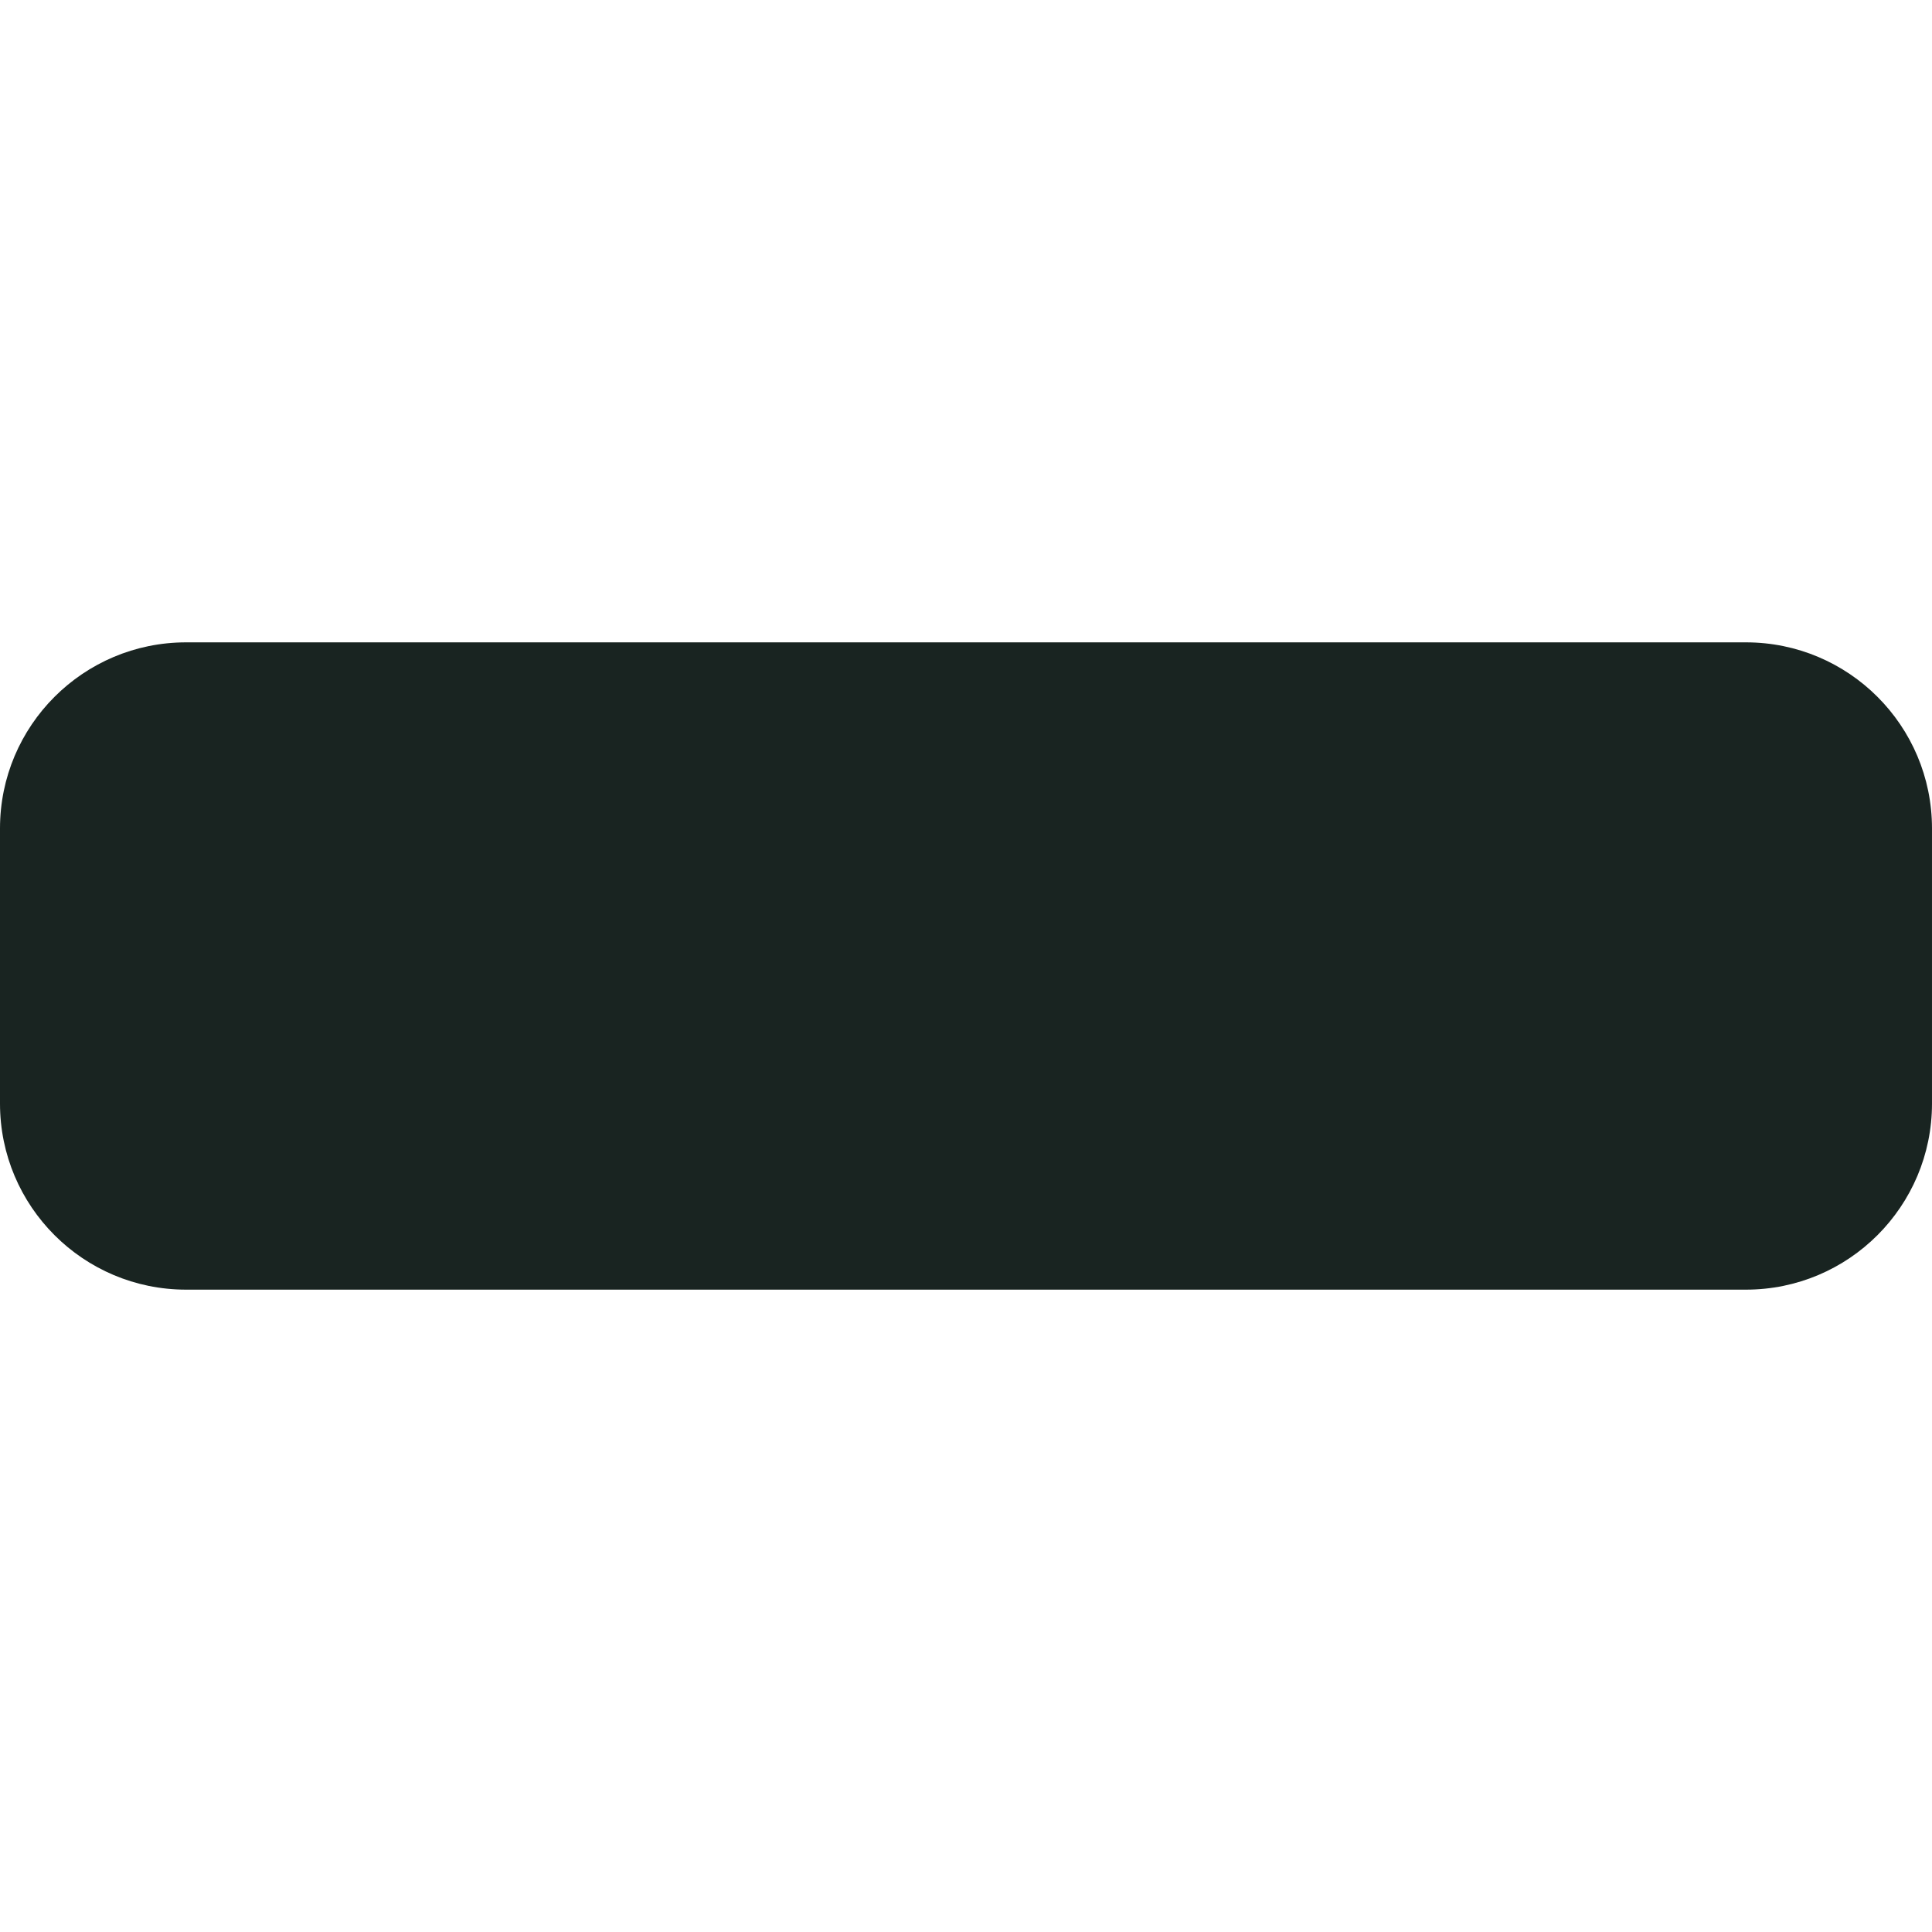
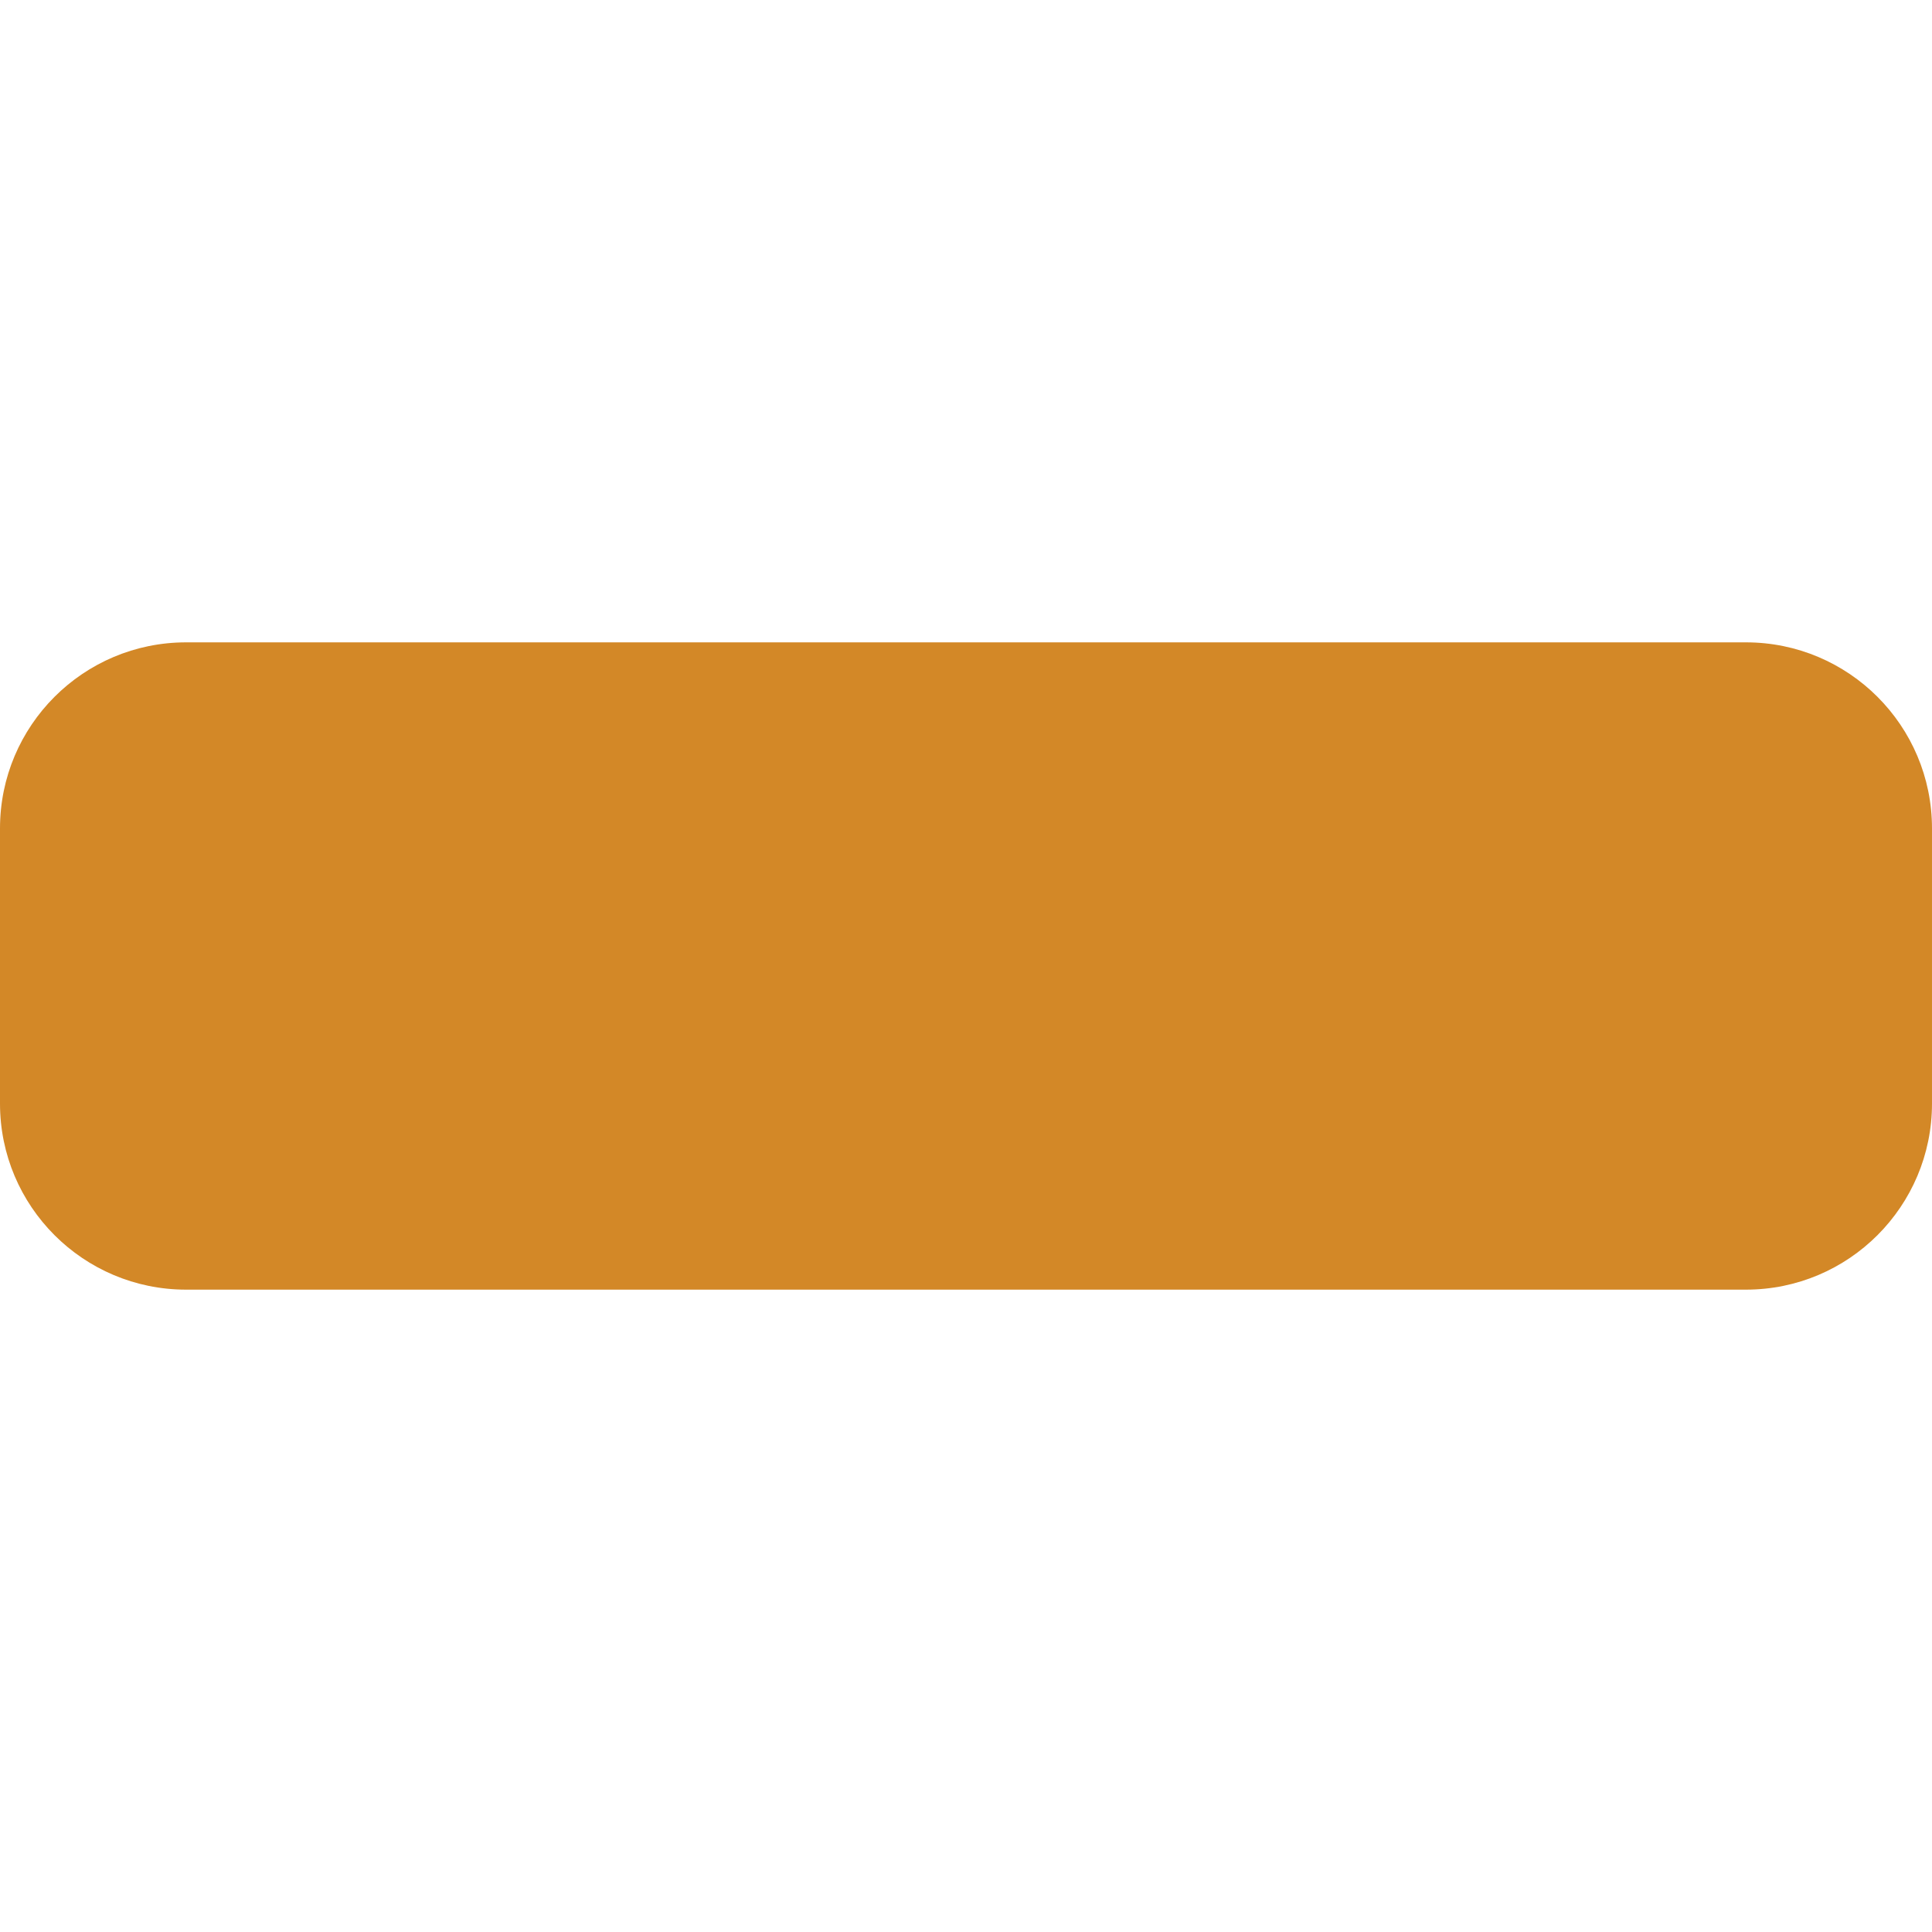
<svg xmlns="http://www.w3.org/2000/svg" version="1.1" x="0px" y="0px" viewBox="0 0 4000 4000" style="enable-background:new 0 0 4000 4000;" xml:space="preserve">
  <style type="text/css">
	.st0{display:none;}
	.st1{display:inline;fill:#E7ECED;}
- 	.st2{display:inline;fill:#192421;}
- 	.st3{display:inline;fill:#5fa190;}
- 	.st4{display:inline;fill:#335c50;}
+ 	.st2{display:inline;fill:#d38827;}
+ 	.st3{display:inline;fill:#36454d;}
+ 	.st4{display:inline;fill:#627f8c;}
	.st5{display:inline;fill:#366DB6;}
	.st6{display:inline;fill:#F6F6F6;}
	.st7{display:inline;}
- 	.st8{fill:#192421;}
+ 	.st8{fill:#d38827;}
</style>
  <g id="Main" class="st0">
    <path class="st1" d="M1772.9,2255.66l-158.15,158.14l158.15,158.14c26.96,26.97,26.96,70.55,0,97.51   c-13.46,13.45-31.11,20.2-48.76,20.2c-17.66,0-35.32-6.75-48.76-20.2l-206.9-206.9c-26.97-26.96-26.97-70.55,0-97.51l206.9-206.9   c26.9-26.97,70.62-26.97,97.52,0C1799.86,2185.11,1799.86,2228.69,1772.9,2255.66z" />
    <path class="st1" d="M2135.23,2156.84l-137.93,482.75c-8.62,30.34-36.2,50.06-66.27,50.06c-6.28,0-12.62-0.89-18.97-2.61   c-36.62-10.49-57.86-48.69-47.38-85.24l137.93-482.76c10.48-36.62,48.61-57.59,85.24-47.45   C2124.46,2082.08,2145.71,2120.28,2135.23,2156.84z" />
    <path class="st1" d="M2531.51,2462.55l-206.9,206.9c-13.44,13.45-31.1,20.2-48.75,20.2c-17.66,0-35.32-6.75-48.76-20.2   c-26.97-26.97-26.97-70.55,0-97.51l158.14-158.14l-158.14-158.14c-26.97-26.97-26.97-70.56,0-97.52c26.9-26.97,70.61-26.97,97.51,0   l206.9,206.9C2558.48,2392.01,2558.48,2435.59,2531.51,2462.55z" />
    <path class="st1" d="M3152.2,2206.89c-70.9,0-135.45-45.17-155.45-113.17c-20.9-70.97-49.1-112.62-83.86-176.42   c-34-62.41-20.76-140.14,29.52-190.41l111.93-111.93l-255.59-255.58l-111.93,111.93c-50.27,50.27-128,63.51-190.41,29.51   c-63.8-34.76-105.45-62.97-176.41-83.86c-67.93-19.93-113.11-84.48-113.11-155.38v-158.14H1793.1v158.14   c0,70.9-45.17,135.44-113.17,155.44c-70.97,20.9-112.62,49.11-176.42,83.86c-62.41,34-140.14,20.76-190.41-29.51l-111.93-111.93   l-255.59,255.58l111.93,111.93c50.28,50.28,63.52,128,29.52,190.42c-34.76,63.79-62.97,105.44-83.86,176.41   c-19.93,67.93-84.48,113.1-155.38,113.1H689.65v413.8H847.8c70.89,0,135.44,45.17,155.44,113.17   c20.9,70.97,49.1,112.62,83.86,176.41c34,62.42,20.76,140.14-29.52,190.42l-111.93,111.93l255.59,255.58l111.93-111.93   c50.27-50.27,128-63.51,190.41-29.51c63.8,34.76,105.45,62.97,176.42,83.86c67.93,19.93,113.1,84.48,113.1,155.38v158.14h413.79   v-158.14c0-70.9,45.18-135.45,113.18-155.45c70.96-20.89,112.61-49.1,176.41-83.86c62.41-34,140.14-20.75,190.41,29.52   l111.93,111.93l255.59-255.59l-111.93-111.92c-50.27-50.28-63.52-128-29.52-190.42c34.76-63.8,62.97-105.44,83.86-176.41   c19.93-67.93,84.49-113.1,155.38-113.1h158.14v-413.8H3152.2z M2000,3172.41c-418.98,0-758.62-339.64-758.62-758.61   c0-418.98,339.64-758.62,758.62-758.62c418.97,0,758.61,339.64,758.61,758.62C2758.61,2832.77,2418.97,3172.41,2000,3172.41z" />
    <path class="st2" d="M3999.99,653.61v173.98H0v2931.02C0,3891.93,108.07,4000,241.38,4000h3517.23   c133.31,0,241.38-108.07,241.39-241.39V655.17C4000,654.65,4000,654.13,3999.99,653.61z M3310.34,2620.69H3152.2   c-70.89,0-135.45,45.17-155.38,113.1c-20.89,70.97-49.1,112.61-83.86,176.41c-34,62.42-20.75,140.14,29.52,190.42l111.93,111.92   l-255.59,255.59l-111.93-111.93c-50.27-50.27-128-63.52-190.41-29.52c-63.8,34.76-105.45,62.97-176.41,83.86   c-68,20-113.18,84.55-113.18,155.45v158.14H1793.1v-158.14c0-70.9-45.17-135.45-113.1-155.38   c-70.97-20.89-112.62-49.1-176.42-83.86c-62.41-34-140.14-20.76-190.41,29.51l-111.93,111.93l-255.59-255.58l111.93-111.93   c50.28-50.28,63.52-128,29.52-190.42c-34.76-63.79-62.96-105.44-83.86-176.41c-20-68-84.55-113.17-155.44-113.17H689.65v-413.8   h158.14c70.9,0,135.45-45.17,155.38-113.1c20.89-70.97,49.1-112.62,83.86-176.41c34-62.42,20.76-140.14-29.52-190.42   l-111.93-111.93l255.59-255.58l111.93,111.93c50.27,50.27,128,63.51,190.41,29.51c63.8-34.75,105.45-62.96,176.42-83.86   c68-20,113.17-84.54,113.17-155.44v-158.14h413.79v158.14c0,70.9,45.18,135.45,113.11,155.38c70.96,20.89,112.61,49.1,176.41,83.86   c62.41,34,140.14,20.76,190.41-29.51l111.93-111.93l255.59,255.58l-111.93,111.93c-50.28,50.27-63.52,128-29.52,190.41   c34.76,63.8,62.96,105.45,83.86,176.42c20,68,84.55,113.17,155.45,113.17h158.14V2620.69z" />
    <path class="st3" d="M3758.62,0H241.38C108.07,0,0,108.07,0,241.39v586.2h3999.99v-586.2C3999.99,108.07,3891.92,0,3758.62,0z    M551.72,551.72H275.86V275.86h275.86V551.72z M1103.44,551.72H827.58V275.86h275.86V551.72z M1655.17,551.72h-275.86V275.86   h275.86V551.72z" />
    <rect x="275.86" y="275.86" class="st4" width="275.86" height="275.86" />
    <rect x="827.58" y="275.86" class="st4" width="275.86" height="275.86" />
    <rect x="1379.31" y="275.86" class="st4" width="275.86" height="275.86" />
    <path class="st5" d="M1772.9,2255.66l-158.15,158.14l158.15,158.14c26.96,26.97,26.96,70.55,0,97.51   c-13.46,13.45-31.11,20.2-48.76,20.2c-17.66,0-35.32-6.75-48.76-20.2l-206.9-206.9c-26.97-26.96-26.97-70.55,0-97.51l206.9-206.9   c26.9-26.97,70.62-26.97,97.52,0C1799.86,2185.11,1799.86,2228.69,1772.9,2255.66z" />
    <path class="st5" d="M2135.23,2156.84l-137.93,482.75c-8.62,30.34-36.2,50.06-66.27,50.06c-6.28,0-12.62-0.89-18.97-2.61   c-36.62-10.49-57.86-48.69-47.38-85.24l137.93-482.76c10.48-36.62,48.61-57.59,85.24-47.45   C2124.46,2082.08,2145.71,2120.28,2135.23,2156.84z" />
    <path class="st5" d="M2531.51,2365.04c26.97,26.97,26.97,70.55,0,97.51l-206.9,206.9c-13.44,13.45-31.1,20.2-48.75,20.2   c-17.66,0-35.32-6.75-48.76-20.2c-26.97-26.97-26.97-70.55,0-97.51l158.14-158.14l-158.14-158.14c-26.97-26.97-26.97-70.56,0-97.52   c26.9-26.97,70.61-26.97,97.51,0L2531.51,2365.04z" />
    <path class="st6" d="M3152.2,2206.89c-70.9,0-135.45-45.17-155.45-113.17c-20.9-70.97-49.1-112.62-83.86-176.42   c-34-62.41-20.76-140.14,29.52-190.41l111.93-111.93l-255.59-255.58l-111.93,111.93c-50.27,50.27-128,63.51-190.41,29.51   c-63.8-34.76-105.45-62.97-176.41-83.86c-67.93-19.93-113.11-84.48-113.11-155.38v-158.14H1793.1v158.14   c0,70.9-45.17,135.44-113.17,155.44c-70.97,20.9-112.62,49.11-176.42,83.86c-62.41,34-140.14,20.76-190.41-29.51l-111.93-111.93   l-255.59,255.58l111.93,111.93c50.28,50.28,63.52,128,29.52,190.42c-34.76,63.79-62.97,105.44-83.86,176.41   c-19.93,67.93-84.48,113.1-155.38,113.1H689.65v413.8H847.8c70.89,0,135.44,45.17,155.44,113.17   c20.9,70.97,49.1,112.62,83.86,176.41c34,62.42,20.76,140.14-29.52,190.42l-111.93,111.93l255.59,255.58l111.93-111.93   c50.27-50.27,128-63.51,190.41-29.51c63.8,34.76,105.45,62.97,176.42,83.86c67.93,19.93,113.1,84.48,113.1,155.38v158.14h413.79   v-158.14c0-70.9,45.18-135.45,113.18-155.45c70.96-20.89,112.61-49.1,176.41-83.86c62.41-34,140.14-20.75,190.41,29.52   l111.93,111.93l255.59-255.59l-111.93-111.92c-50.27-50.28-63.52-128-29.52-190.42c34.76-63.8,62.97-105.44,83.86-176.41   c19.93-67.93,84.49-113.1,155.38-113.1h158.14v-413.8H3152.2z M2000,3172.41c-418.98,0-758.62-339.64-758.62-758.61   c0-418.98,339.64-758.62,758.62-758.62c418.97,0,758.61,339.64,758.61,758.62C2758.61,2832.77,2418.97,3172.41,2000,3172.41z" />
    <path class="st3" d="M2000,1655.18c-418.98,0-758.62,339.64-758.62,758.62c0,418.97,339.64,758.61,758.62,758.61   c418.97,0,758.61-339.64,758.61-758.61C2758.61,1994.82,2418.97,1655.18,2000,1655.18z M1772.9,2571.94   c26.96,26.97,26.96,70.55,0,97.51c-13.46,13.45-31.11,20.2-48.76,20.2c-17.66,0-35.32-6.75-48.76-20.2l-206.9-206.9   c-26.97-26.96-26.97-70.55,0-97.51l206.9-206.9c26.9-26.97,70.62-26.97,97.52,0c26.96,26.97,26.96,70.55,0,97.52l-158.15,158.14   L1772.9,2571.94z M2135.23,2156.84l-137.93,482.75c-8.62,30.34-36.2,50.06-66.27,50.06c-6.28,0-12.62-0.89-18.97-2.61   c-36.62-10.49-57.86-48.69-47.38-85.24l137.93-482.76c10.48-36.62,48.61-57.59,85.24-47.45   C2124.46,2082.08,2145.71,2120.28,2135.23,2156.84z M2531.51,2462.55l-206.9,206.9c-13.44,13.45-31.1,20.2-48.75,20.2   c-17.66,0-35.32-6.75-48.76-20.2c-26.97-26.97-26.97-70.55,0-97.51l158.14-158.14l-158.14-158.14c-26.97-26.97-26.97-70.56,0-97.52   c26.9-26.97,70.61-26.97,97.51,0l206.9,206.9C2558.48,2392.01,2558.48,2435.59,2531.51,2462.55z" />
    <path class="st4" d="M1772.9,2255.66l-158.15,158.14l158.15,158.14c26.96,26.97,26.96,70.55,0,97.51   c-13.46,13.45-31.11,20.2-48.76,20.2c-17.66,0-35.32-6.75-48.76-20.2l-206.9-206.9c-26.97-26.96-26.97-70.55,0-97.51l206.9-206.9   c26.9-26.97,70.62-26.97,97.52,0C1799.86,2185.11,1799.86,2228.69,1772.9,2255.66z" />
    <path class="st4" d="M2135.23,2156.84l-137.93,482.75c-8.62,30.34-36.2,50.06-66.27,50.06c-6.28,0-12.62-0.89-18.97-2.61   c-36.62-10.49-57.86-48.69-47.38-85.24l137.93-482.76c10.48-36.62,48.61-57.59,85.24-47.45   C2124.46,2082.08,2145.71,2120.28,2135.23,2156.84z" />
    <path class="st4" d="M2531.51,2462.55l-206.9,206.9c-13.44,13.45-31.1,20.2-48.75,20.2c-17.66,0-35.32-6.75-48.76-20.2   c-26.97-26.97-26.97-70.55,0-97.51l158.14-158.14l-158.14-158.14c-26.97-26.97-26.97-70.56,0-97.52c26.9-26.97,70.61-26.97,97.51,0   l206.9,206.9C2558.48,2392.01,2558.48,2435.59,2531.51,2462.55z" />
  </g>
  <g id="Quitter" class="st0">
    <g class="st7">
      <path class="st8" d="M3887.46,1174.77c70.65-66,111.26-158.28,112.52-254.96c1.01-96.8-37.84-189.83-107.11-257.47l-480.5-469.81    c-67.26-65.75-157.9-102.08-252.19-100.95c-94.04,1.13-183.67,39.48-249.17,106.86l-904.79,927.42l-892.1-929.31    c-70.28-73.29-166.58-115.54-268.03-117.55c-101.45-2.14-199.64,36.33-272.68,106.61l-464.53,446.3    C38.97,698.92-0.25,791.45,0,888.38c0.25,96.8,39.98,189.21,110.13,255.96l973.81,926.29l-862.18,883.55    c-131.5,134.64-134.64,348.74-7.29,487.66l335.67,364.71c63.99,69.9,153.12,110.76,247.67,114.28    c94.41,3.52,186.44-30.68,255.46-95.42l945.65-884.43l922.65,877.51c68.52,65.25,159.91,100.2,254.45,97.05    c94.54-2.64,183.93-43.25,248.8-112.52l338.31-361.69c128.48-137.91,127.48-352.01-2.89-487.79l-839.8-875.5L3887.46,1174.77z" />
    </g>
  </g>
  <g id="Reduire">
    <path class="st8" d="M0,2284.82v-569.64c0-212.78,172.49-385.26,385.26-385.26h3229.47c212.78,0,385.26,172.49,385.26,385.26   v569.64c0,212.78-172.49,385.26-385.26,385.26H385.26C172.49,2670.08,0,2497.59,0,2284.82z" />
  </g>
  <g id="Agrandir" class="st0">
    <g class="st7">
      <path class="st8" d="M3300,700v2600H700V700H3300 M3614.73,0H385.27C172.49,0,0,172.49,0,385.27v3229.47    C0,3827.51,172.49,4000,385.27,4000h3229.47c212.78,0,385.27-172.49,385.27-385.27V385.27C4000,172.49,3827.51,0,3614.73,0    L3614.73,0z" />
    </g>
  </g>
</svg>
